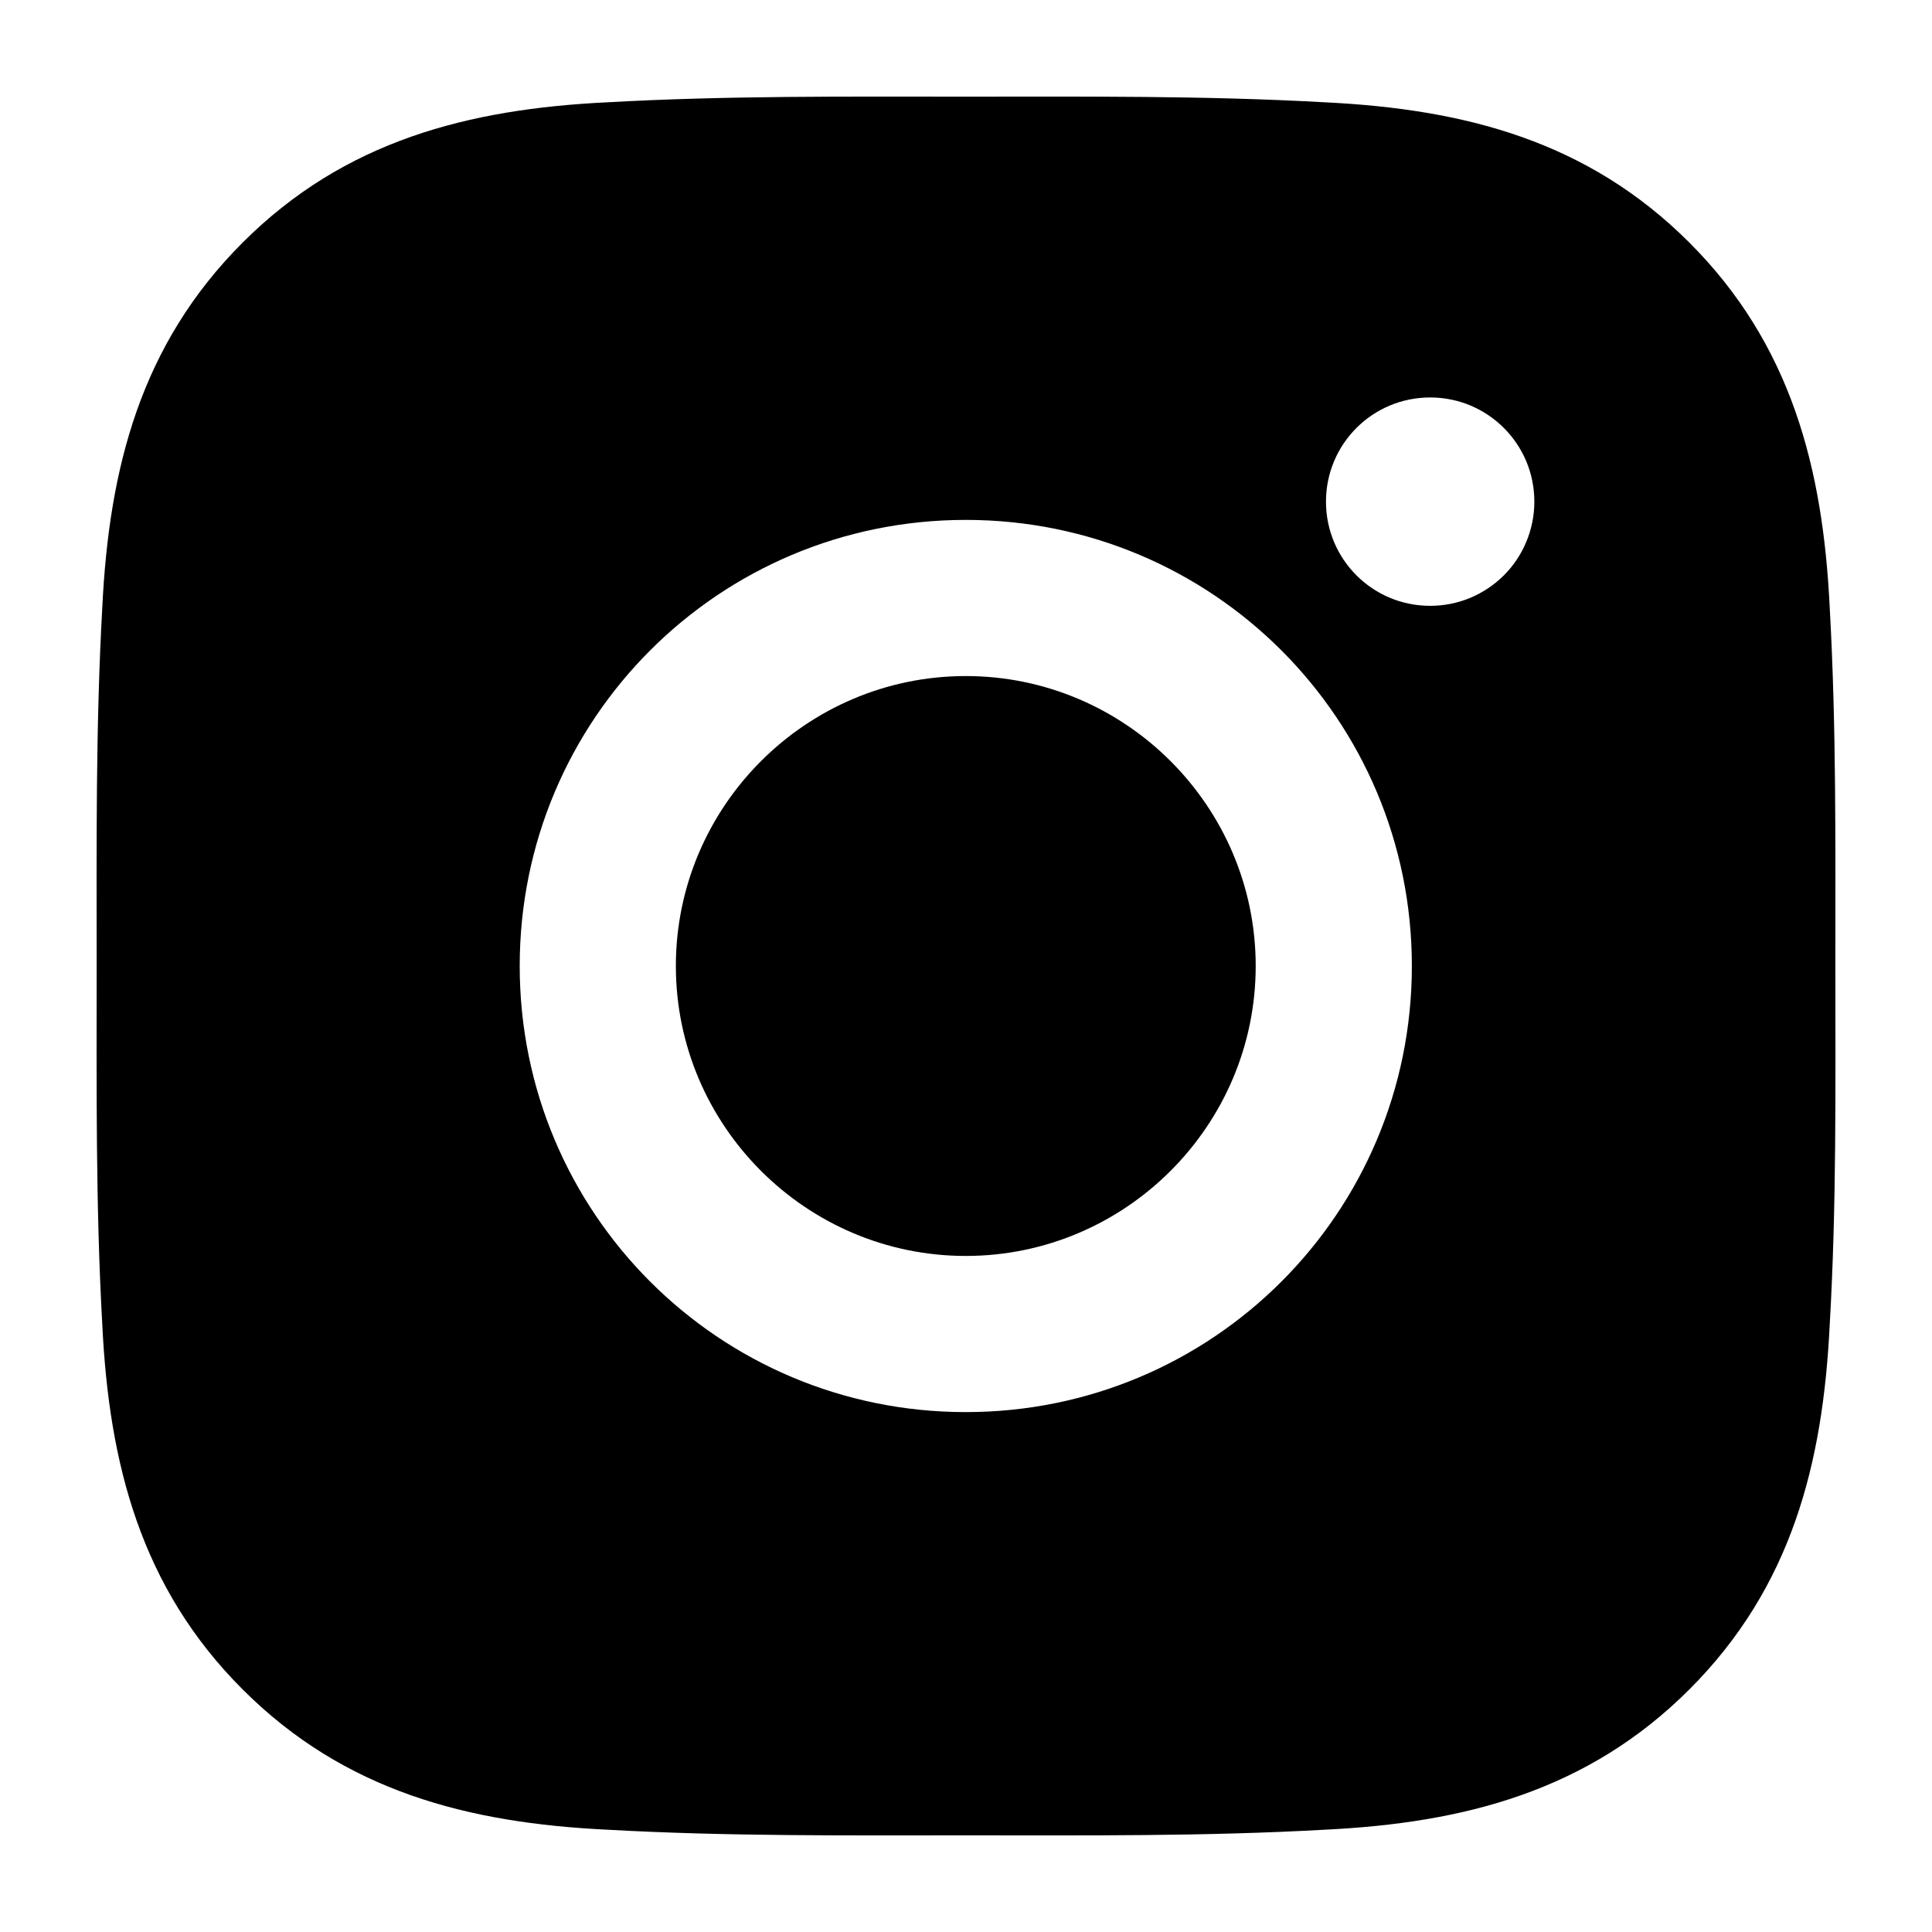
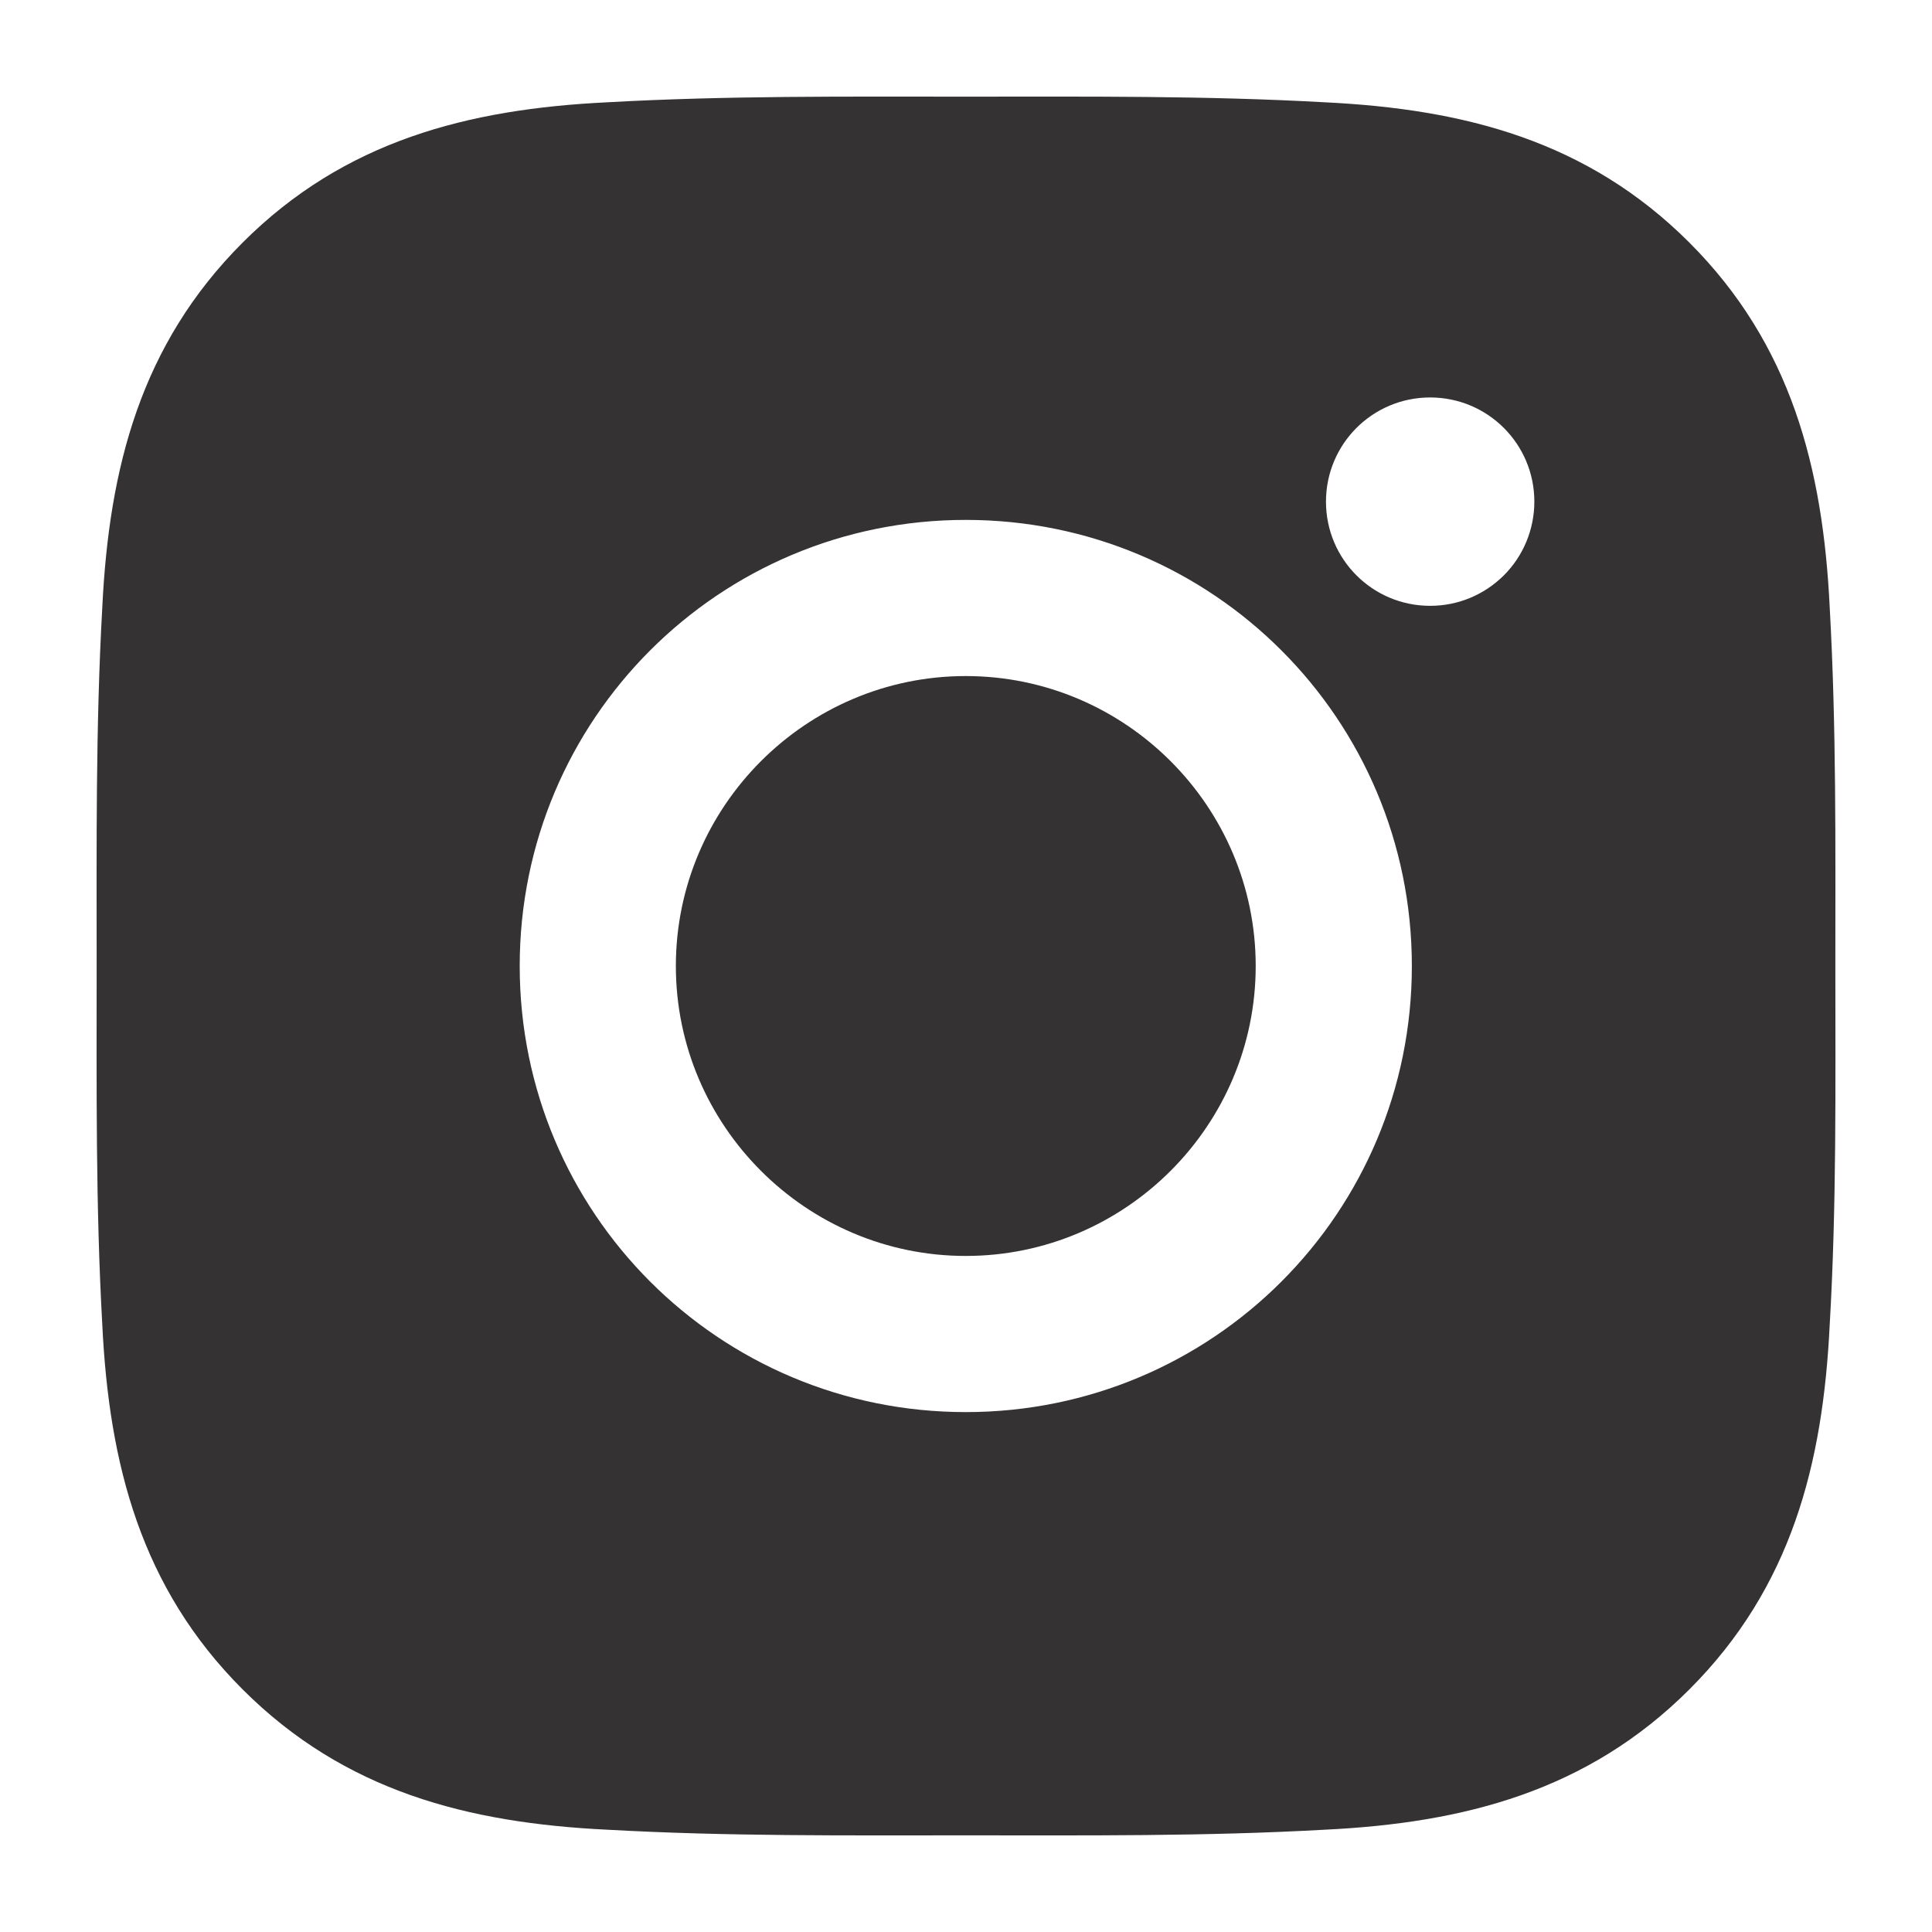
<svg xmlns="http://www.w3.org/2000/svg" width="40" height="40" viewBox="0 0 40 40" fill="none">
-   <path d="M19.995 13.997C16.69 13.997 13.993 16.695 13.993 20C13.993 23.305 16.69 26.003 19.995 26.003C23.301 26.003 25.998 23.305 25.998 20C25.998 16.695 23.301 13.997 19.995 13.997ZM37.999 20C37.999 17.514 38.021 15.051 37.882 12.57C37.742 9.688 37.084 7.13 34.977 5.023C32.865 2.911 30.312 2.258 27.43 2.118C24.944 1.979 22.481 2.001 20 2.001C17.514 2.001 15.051 1.979 12.57 2.118C9.688 2.258 7.13 2.915 5.023 5.023C2.911 7.135 2.258 9.688 2.118 12.57C1.979 15.056 2.001 17.519 2.001 20C2.001 22.481 1.979 24.949 2.118 27.43C2.258 30.312 2.915 32.87 5.023 34.977C7.135 37.089 9.688 37.742 12.57 37.882C15.056 38.021 17.519 37.999 20 37.999C22.486 37.999 24.949 38.021 27.43 37.882C30.312 37.742 32.87 37.084 34.977 34.977C37.089 32.865 37.742 30.312 37.882 27.43C38.026 24.949 37.999 22.486 37.999 20V20ZM19.995 29.236C14.884 29.236 10.76 25.111 10.76 20C10.76 14.889 14.884 10.764 19.995 10.764C25.107 10.764 29.231 14.889 29.231 20C29.231 25.111 25.107 29.236 19.995 29.236ZM29.61 12.543C28.416 12.543 27.453 11.579 27.453 10.386C27.453 9.193 28.416 8.229 29.61 8.229C30.803 8.229 31.767 9.193 31.767 10.386C31.767 10.669 31.711 10.95 31.603 11.212C31.495 11.474 31.336 11.712 31.136 11.912C30.935 12.112 30.697 12.271 30.435 12.38C30.174 12.488 29.893 12.543 29.61 12.543V12.543Z" fill="black" />
+   <path d="M19.995 13.997C16.69 13.997 13.993 16.695 13.993 20C13.993 23.305 16.69 26.003 19.995 26.003C23.301 26.003 25.998 23.305 25.998 20C25.998 16.695 23.301 13.997 19.995 13.997ZM37.999 20C37.999 17.514 38.021 15.051 37.882 12.57C37.742 9.688 37.084 7.13 34.977 5.023C32.865 2.911 30.312 2.258 27.43 2.118C24.944 1.979 22.481 2.001 20 2.001C17.514 2.001 15.051 1.979 12.57 2.118C9.688 2.258 7.13 2.915 5.023 5.023C2.911 7.135 2.258 9.688 2.118 12.57C1.979 15.056 2.001 17.519 2.001 20C2.001 22.481 1.979 24.949 2.118 27.43C2.258 30.312 2.915 32.87 5.023 34.977C7.135 37.089 9.688 37.742 12.57 37.882C15.056 38.021 17.519 37.999 20 37.999C22.486 37.999 24.949 38.021 27.43 37.882C30.312 37.742 32.87 37.084 34.977 34.977C37.089 32.865 37.742 30.312 37.882 27.43C38.026 24.949 37.999 22.486 37.999 20ZM19.995 29.236C14.884 29.236 10.76 25.111 10.76 20C10.76 14.889 14.884 10.764 19.995 10.764C25.107 10.764 29.231 14.889 29.231 20C29.231 25.111 25.107 29.236 19.995 29.236ZM29.61 12.543C28.416 12.543 27.453 11.579 27.453 10.386C27.453 9.193 28.416 8.229 29.61 8.229C30.803 8.229 31.767 9.193 31.767 10.386C31.767 10.669 31.711 10.95 31.603 11.212C31.495 11.474 31.336 11.712 31.136 11.912C30.935 12.112 30.697 12.271 30.435 12.38C30.174 12.488 29.893 12.543 29.61 12.543Z" fill="#343232" />
</svg>
